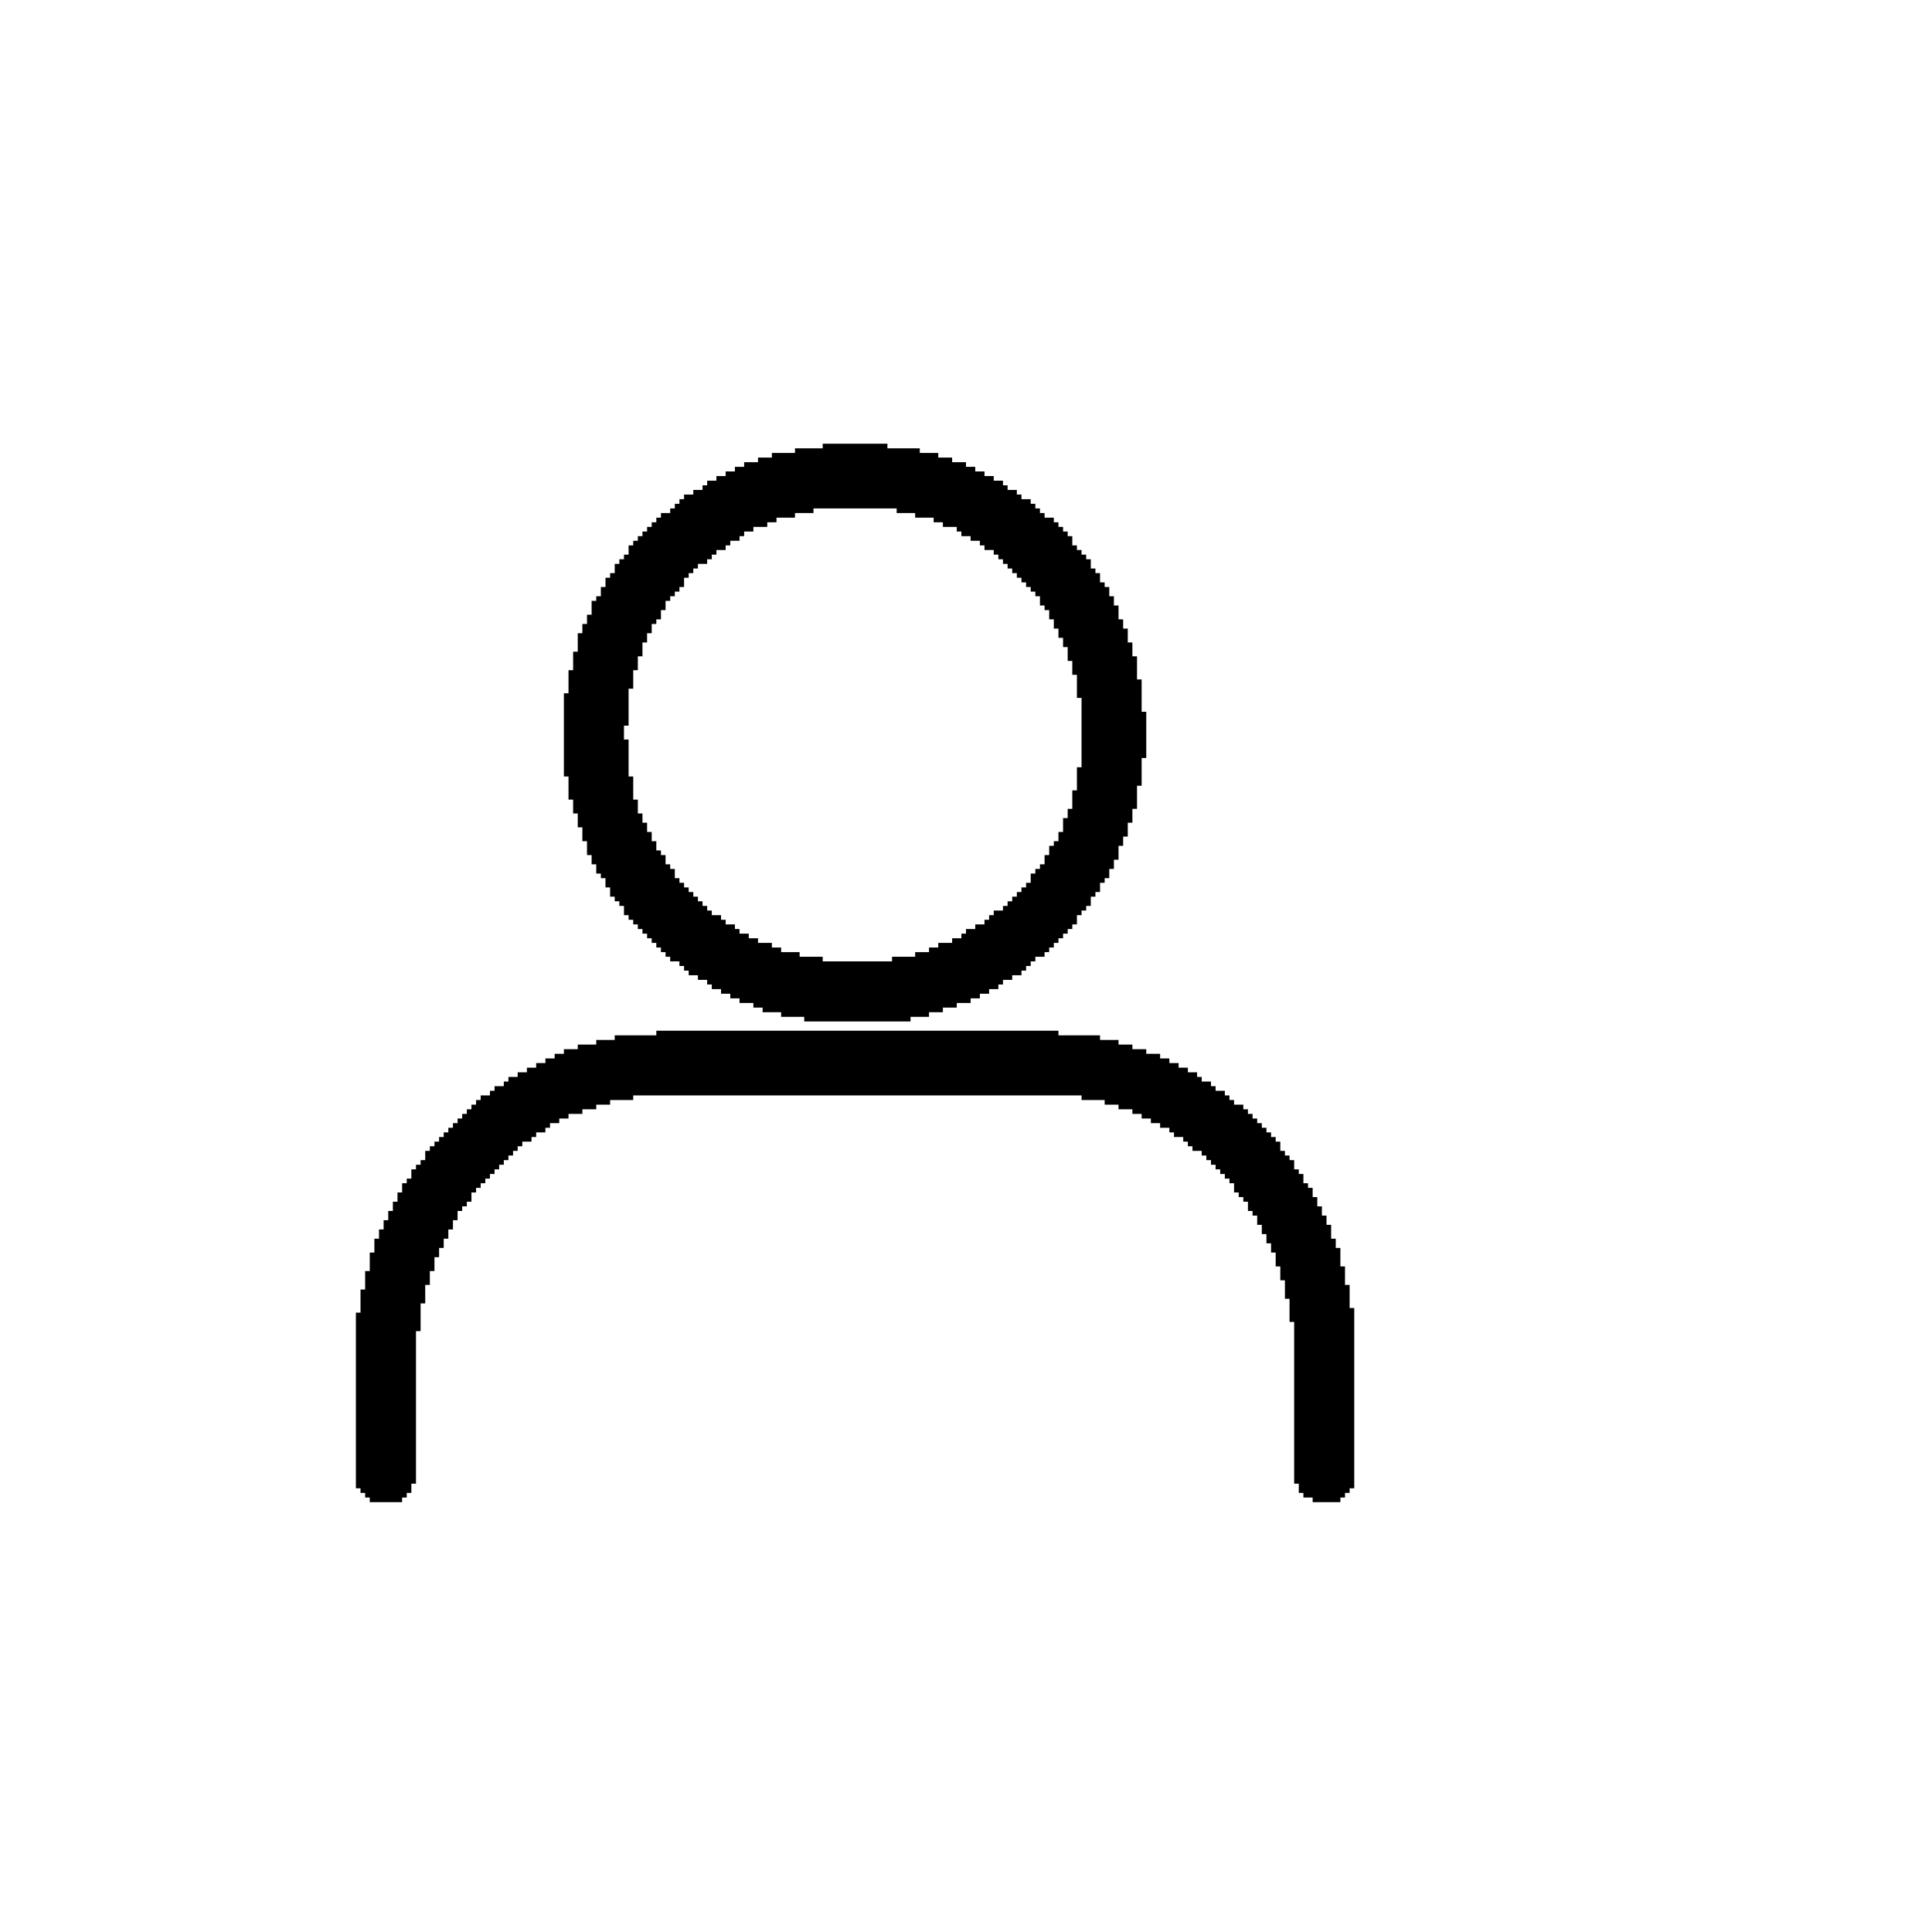
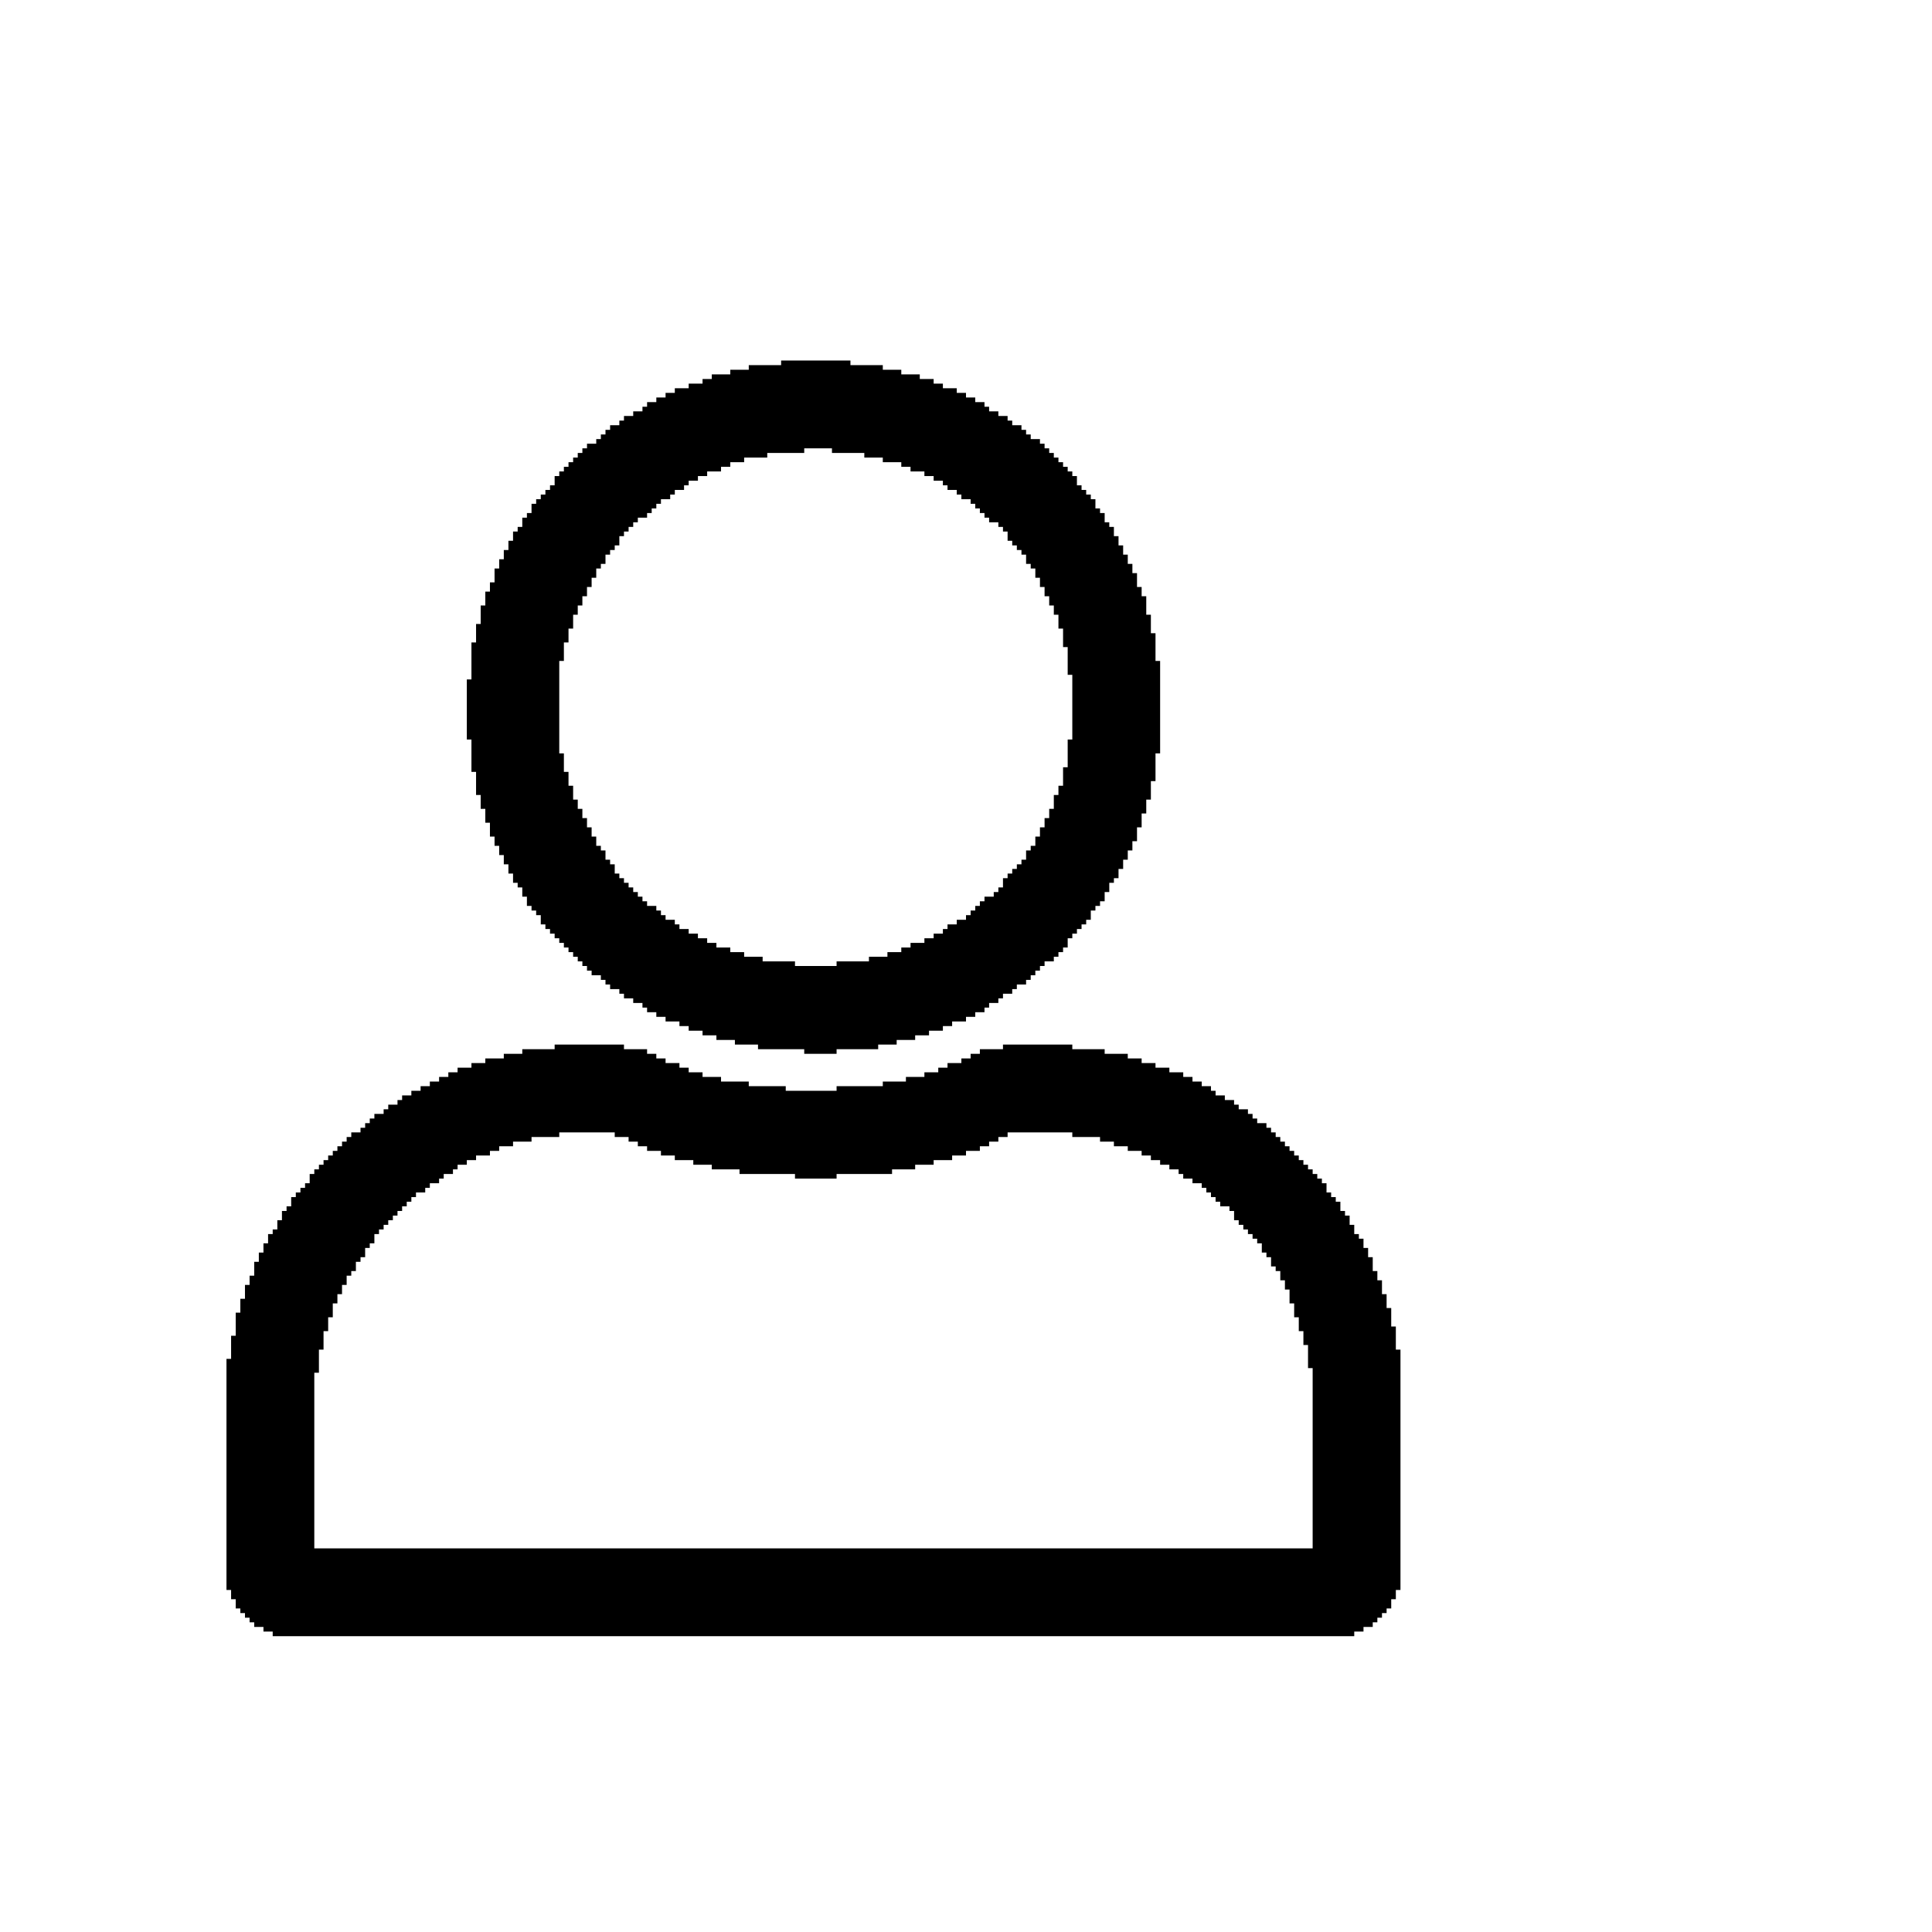
<svg xmlns="http://www.w3.org/2000/svg" viewBox="0 0 418 418">
-   <path fill="currentColor" stroke="none" fill-rule="evenodd" d="M178 96H192V97H178ZM172 97H199V98H172ZM167 98H203V99H167ZM164 99H206V100H164ZM161 100H209V101H161ZM159 101H211V102H159ZM157 102H213V103H157ZM155 103H215V104H155ZM153 104H217V105H153ZM152 105H218V106H152ZM150 106H220V107H150ZM148 107H221V108H148ZM147 108H223V109H147ZM146 109H224V110H146ZM145 110H176V111H145ZM194 110H225V111H194ZM143 111H172V112H143ZM198 111H226V112H198ZM142 112H168V113H142ZM202 112H228V113H202ZM141 113H166V114H141ZM204 113H229V114H204ZM140 114H163V115H140ZM207 114H230V115H207ZM139 115H161V116H139ZM208 115H231V116H208ZM138 116H160V117H138ZM210 116H232V117H210ZM137 117H158V118H137ZM212 117H232V118H212ZM136 118H157V119H136ZM213 118H233V119H213ZM136 119H155V120H136ZM215 119H234V120H215ZM135 120H154V121H135ZM216 120H235V121H216ZM134 121H153V122H134ZM217 121H236V122H217ZM133 122H151V123H133ZM218 122H236V123H218ZM133 123H150V124H133ZM219 123H237V124H219ZM132 124H149V125H132ZM220 124H238V125H220ZM221 125H238V126H221ZM131 125H148V127H131ZM222 126H239V127H222ZM130 127H147V128H130ZM223 127H240V128H223ZM130 128H146V129H130ZM224 128H240V129H224ZM129 129H145V130H129ZM225 129H241V131H225ZM128 130H144V132H128ZM226 131H242V132H226ZM128 132H143V133H128ZM127 133H143V134H127ZM227 132H242V134H227ZM127 134H142V135H127ZM228 134H243V136H228ZM126 135H141V137H126ZM229 136H244V138H229ZM125 137H140V139H125ZM230 138H244V139H230ZM230 139H245V140H230ZM125 139H139V141H125ZM124 141H139V142H124ZM231 140H245V142H231ZM231 142H246V143H231ZM124 142H138V145H124ZM232 143H246V146H232ZM233 146H246V147H233ZM123 145H137V149H123ZM123 149H136V150H123ZM233 147H247V151H233ZM234 151H247V154H234ZM122 150H136V157H122ZM122 157H135V160H122ZM234 154H248V164H234ZM234 164H247V166H234ZM122 160H136V168H122ZM233 166H247V170H233ZM233 170H246V171H233ZM123 168H137V173H123ZM232 171H246V175H232ZM124 173H138V176H124ZM231 175H245V177H231ZM125 176H139V178H125ZM230 177H245V178H230ZM125 178H140V179H125ZM126 179H140V180H126ZM230 178H244V180H230ZM229 180H244V181H229ZM126 180H141V182H126ZM229 181H243V182H229ZM228 182H243V183H228ZM127 182H142V184H127ZM127 184H143V185H127ZM227 183H242V185H227ZM226 185H242V186H226ZM128 185H144V187H128ZM226 186H241V187H226ZM129 187H145V188H129ZM225 187H241V188H225ZM129 188H146V189H129ZM224 188H240V189H224ZM130 189H146V190H130ZM223 189H240V190H223ZM131 190H147V191H131ZM223 190H239V191H223ZM131 191H148V192H131ZM222 191H238V192H222ZM132 192H149V193H132ZM221 192H238V193H221ZM132 193H150V194H132ZM220 193H237V194H220ZM133 194H151V195H133ZM219 194H236V195H219ZM134 195H152V196H134ZM218 195H236V196H218ZM135 196H153V197H135ZM217 196H235V197H217ZM135 197H154V198H135ZM215 197H234V198H215ZM136 198H156V199H136ZM214 198H233V199H214ZM137 199H157V200H137ZM213 199H233V200H213ZM138 200H159V201H138ZM211 200H232V201H211ZM139 201H160V202H139ZM209 201H231V202H209ZM140 202H162V203H140ZM208 202H230V203H208ZM141 203H164V204H141ZM206 203H229V204H206ZM142 204H167V205H142ZM203 204H228V205H203ZM143 205H169V206H143ZM201 205H227V206H201ZM144 206H173V207H144ZM198 206H226V207H198ZM145 207H178V208H145ZM193 207H224V208H193ZM147 208H223V209H147ZM148 209H222V210H148ZM149 210H221V211H149ZM151 211H219V212H151ZM153 212H217V213H153ZM154 213H216V214H154ZM156 214H214V215H156ZM158 215H212V216H158ZM160 216H210V217H160ZM163 217H207V218H163ZM165 218H204V219H165ZM169 219H201V220H169ZM174 220H197V221H174ZM142 223H229V224H142ZM133 224H238V225H133ZM129 225H242V226H129ZM125 226H245V227H125ZM122 227H248V228H122ZM120 228H251V229H120ZM118 229H253V230H118ZM116 230H255V231H116ZM114 231H257V232H114ZM112 232H259V233H112ZM110 233H260V234H110ZM109 234H262V235H109ZM107 235H263V236H107ZM106 236H265V237H106ZM104 237H137V238H104ZM234 237H266V238H234ZM103 238H132V239H103ZM239 238H267V239H239ZM102 239H129V240H102ZM242 239H269V240H242ZM101 240H126V241H101ZM245 240H270V241H245ZM100 241H123V242H100ZM247 241H271V242H247ZM99 242H121V243H99ZM249 242H272V243H249ZM98 243H119V244H98ZM251 243H273V244H251ZM97 244H118V245H97ZM253 244H274V245H253ZM96 245H116V246H96ZM254 245H275V246H254ZM95 246H115V247H95ZM256 246H276V247H256ZM94 247H113V248H94ZM257 247H277V248H257ZM93 248H112V249H93ZM258 248H277V249H258ZM92 249H111V250H92ZM260 249H278V250H260ZM92 250H110V251H92ZM261 250H279V251H261ZM91 251H109V252H91ZM262 251H280V252H262ZM90 252H108V253H90ZM263 252H280V253H263ZM89 253H107V254H89ZM264 253H281V254H264ZM89 254H106V255H89ZM265 254H282V255H265ZM88 255H105V256H88ZM266 255H282V256H266ZM87 256H104V257H87ZM267 256H283V257H267ZM87 257H103V258H87ZM267 257H284V258H267ZM268 258H284V259H268ZM86 258H102V260H86ZM269 259H285V260H269ZM85 260H101V261H85ZM270 260H285V261H270ZM85 261H100V262H85ZM270 261H286V262H270ZM271 262H286V263H271ZM84 262H99V264H84ZM272 263H287V265H272ZM83 264H98V266H83ZM273 265H288V267H273ZM82 266H97V268H82ZM274 267H288V268H274ZM274 268H289V269H274ZM81 268H96V270H81ZM275 269H289V270H275ZM81 270H95V271H81ZM275 270H290V271H275ZM80 271H95V272H80ZM276 271H290V274H276ZM80 272H94V275H80ZM277 274H291V277H277ZM79 275H93V278H79ZM278 277H291V278H278ZM79 278H92V279H79ZM278 278H292V281H278ZM78 279H92V282H78ZM279 281H292V283H279ZM78 282H91V284H78ZM279 283H293V286H279ZM77 284H91V288H77ZM77 288H90V321H77ZM280 286H293V321H280ZM77 321H89V322H77ZM281 321H293V322H281ZM78 322H89V323H78ZM281 322H292V323H281ZM79 323H88V324H79ZM282 323H291V324H282ZM80 324H87V325H80ZM284 324H290V325H284Z" />
+   <path fill="currentColor" stroke="none" fill-rule="evenodd" d="M169 78H184V79H169ZM162 79H191V80H162ZM158 80H195V81H158ZM154 81H199V82H154ZM152 82H202V83H152ZM149 83H204V84H149ZM146 84H207V85H146ZM144 85H209V86H144ZM142 86H211V87H142ZM140 87H213V88H140ZM139 88H214V89H139ZM137 89H216V90H137ZM135 90H218V91H135ZM134 91H219V92H134ZM132 92H221V93H132ZM131 93H222V94H131ZM130 94H223V95H130ZM129 95H225V96H129ZM127 96H226V97H127ZM126 97H174V98H126ZM180 97H227V98H180ZM125 98H166V99H125ZM187 98H228V99H187ZM124 99H161V100H124ZM191 99H229V100H191ZM123 100H158V101H123ZM195 100H230V101H195ZM122 101H156V102H122ZM197 101H231V102H197ZM121 102H153V103H121ZM200 102H232V103H200ZM120 103H151V104H120ZM202 103H233V104H202ZM120 104H149V105H120ZM204 104H233V105H204ZM119 105H148V106H119ZM205 105H234V106H205ZM118 106H146V107H118ZM207 106H235V107H207ZM117 107H145V108H117ZM208 107H236V108H208ZM116 108H143V109H116ZM210 108H237V109H210ZM115 109H142V110H115ZM211 109H237V110H211ZM115 110H141V111H115ZM212 110H238V111H212ZM114 111H140V112H114ZM213 111H239V112H213ZM113 112H138V113H113ZM214 112H239V113H214ZM113 113H137V114H113ZM216 113H240V114H216ZM112 114H136V115H112ZM217 114H241V115H217ZM111 115H135V116H111ZM218 115H241V116H218ZM111 116H134V117H111ZM218 116H242V117H218ZM110 117H134V118H110ZM219 117H242V118H219ZM110 118H133V119H110ZM220 118H243V119H220ZM109 119H132V120H109ZM221 119H243V120H221ZM109 120H131V121H109ZM108 121H131V122H108ZM222 120H244V122H222ZM108 122H130V123H108ZM223 122H245V123H223ZM224 123H245V124H224ZM107 123H129V125H107ZM224 124H246V125H224ZM107 125H128V126H107ZM106 126H128V127H106ZM225 125H246V127H225ZM106 127H127V128H106ZM105 128H127V129H105ZM226 127H247V129H226ZM105 129H126V131H105ZM227 129H248V131H227ZM104 131H125V133H104ZM228 131H248V133H228ZM104 133H124V135H104ZM103 135H124V136H103ZM229 133H249V136H229ZM230 136H249V137H230ZM103 136H123V139H103ZM230 137H250V140H230ZM102 139H122V143H102ZM231 140H250V143H231ZM231 143H251V146H231ZM102 143H121V147H102ZM101 147H121V160H101ZM232 146H251V160H232ZM102 160H121V163H102ZM231 160H251V163H231ZM231 163H250V166H231ZM102 163H122V167H102ZM230 166H250V169H230ZM103 167H123V170H103ZM230 169H249V170H230ZM103 170H124V172H103ZM229 170H249V172H229ZM104 172H124V173H104ZM228 172H249V173H228ZM104 173H125V175H104ZM228 173H248V175H228ZM227 175H248V176H227ZM105 175H126V177H105ZM227 176H247V177H227ZM105 177H127V178H105ZM106 178H127V179H106ZM226 177H247V179H226ZM106 179H128V181H106ZM225 179H246V181H225ZM224 181H246V182H224ZM107 181H129V183H107ZM224 182H245V183H224ZM108 183H130V184H108ZM223 183H245V184H223ZM108 184H131V185H108ZM109 185H131V186H109ZM222 184H244V186H222ZM109 186H132V187H109ZM221 186H243V187H221ZM220 187H243V188H220ZM110 187H133V189H110ZM219 188H242V189H219ZM111 189H134V190H111ZM218 189H242V190H218ZM111 190H135V191H111ZM217 190H241V191H217ZM112 191H136V192H112ZM217 191H240V192H217ZM113 192H137V193H113ZM216 192H240V193H216ZM113 193H138V194H113ZM215 193H239V194H215ZM114 194H139V195H114ZM213 194H239V195H213ZM114 195H140V196H114ZM212 195H238V196H212ZM115 196H142V197H115ZM211 196H237V197H211ZM116 197H143V198H116ZM210 197H236V198H210ZM117 198H144V199H117ZM209 198H236V199H209ZM117 199H146V200H117ZM207 199H235V200H207ZM118 200H147V201H118ZM205 200H234V201H205ZM119 201H149V202H119ZM204 201H233V202H204ZM120 202H151V203H120ZM202 202H232V203H202ZM121 203H153V204H121ZM200 203H231V204H200ZM122 204H155V205H122ZM197 204H231V205H197ZM123 205H158V206H123ZM195 205H230V206H195ZM124 206H161V207H124ZM192 206H229V207H192ZM125 207H165V208H125ZM188 207H228V208H188ZM126 208H172V209H126ZM181 208H226V209H181ZM127 209H225V210H127ZM128 210H224V211H128ZM130 211H223V212H130ZM131 212H222V213H131ZM132 213H220V214H132ZM134 214H219V215H134ZM135 215H217V216H135ZM137 216H216V217H137ZM139 217H214V218H139ZM140 218H213V219H140ZM142 219H211V220H142ZM144 220H209V221H144ZM147 221H206V222H147ZM149 222H204V223H149ZM152 223H201V224H152ZM155 224H198V225H155ZM159 225H194V226H159ZM120 226H135V227H120ZM164 226H190V227H164ZM217 226H232V227H217ZM113 227H140V228H113ZM174 227H181V228H174ZM212 227H239V228H212ZM109 228H142V229H109ZM210 228H244V229H210ZM105 229H144V230H105ZM208 229H247V230H208ZM102 230H147V231H102ZM205 230H250V231H205ZM99 231H149V232H99ZM203 231H253V232H203ZM97 232H152V233H97ZM200 232H256V233H200ZM95 233H156V234H95ZM196 233H258V234H196ZM93 234H162V235H93ZM191 234H260V235H191ZM91 235H170V236H91ZM181 235H262V236H181ZM89 236H263V237H89ZM87 237H265V238H87ZM86 238H267V239H86ZM84 239H268V240H84ZM83 240H270V241H83ZM81 241H271V242H81ZM80 242H272V243H80ZM79 243H274V244H79ZM78 244H275V245H78ZM76 245H121V246H76ZM133 245H218V246H133ZM232 245H276V246H232ZM75 246H115V247H75ZM136 246H216V247H136ZM238 246H277V247H238ZM74 247H111V248H74ZM138 247H214V248H138ZM241 247H278V248H241ZM73 248H108V249H73ZM140 248H212V249H140ZM244 248H279V249H244ZM72 249H106V250H72ZM143 249H209V250H143ZM247 249H280V250H247ZM71 250H103V251H71ZM146 250H206V251H146ZM249 250H281V251H249ZM70 251H101V252H70ZM150 251H202V252H150ZM251 251H282V252H251ZM69 252H99V253H69ZM154 252H198V253H154ZM253 252H283V253H253ZM68 253H98V254H68ZM160 253H193V254H160ZM255 253H284V254H255ZM67 254H96V255H67ZM172 254H181V255H172ZM256 254H285V255H256ZM67 255H95V256H67ZM258 255H286V256H258ZM66 256H93V257H66ZM260 256H287V257H260ZM65 257H92V258H65ZM261 257H287V258H261ZM64 258H90V259H64ZM262 258H288V259H262ZM63 259H89V260H63ZM263 259H289V260H263ZM63 260H88V261H63ZM264 260H290V261H264ZM62 261H87V262H62ZM266 261H290V262H266ZM61 262H86V263H61ZM267 262H291V263H267ZM61 263H85V264H61ZM267 263H292V264H267ZM60 264H84V265H60ZM268 264H292V265H268ZM60 265H83V266H60ZM269 265H293V266H269ZM59 266H82V267H59ZM270 266H293V267H270ZM271 267H294V268H271ZM58 267H81V269H58ZM272 268H295V269H272ZM57 269H80V270H57ZM273 269H295V270H273ZM57 270H79V271H57ZM273 270H296V271H273ZM56 271H79V272H56ZM274 271H296V272H274ZM56 272H78V273H56ZM275 272H297V274H275ZM55 273H77V275H55ZM276 274H297V275H276ZM55 275H76V276H55ZM277 275H298V277H277ZM54 276H75V278H54ZM278 277H299V279H278ZM53 278H74V280H53ZM279 279H299V280H279ZM53 280H73V281H53ZM52 281H73V282H52ZM279 280H300V282H279ZM280 282H300V283H280ZM52 282H72V284H52ZM51 284H72V285H51ZM280 283H301V285H280ZM281 285H301V287H281ZM51 285H71V288H51ZM281 287H302V288H281ZM51 288H70V289H51ZM282 288H302V291H282ZM50 289H70V292H50ZM283 291H302V292H283ZM50 292H69V294H50ZM283 292H303V296H283ZM49 294H69V297H49ZM49 297H68V335H49ZM284 296H303V335H284ZM49 335H303V344H49ZM50 344H302V346H50ZM51 346H301V348H51ZM52 348H300V349H52ZM53 349H299V350H53ZM54 350H298V351H54ZM55 351H297V352H55ZM57 352H295V353H57ZM59 353H293V354H59Z" />
</svg>
